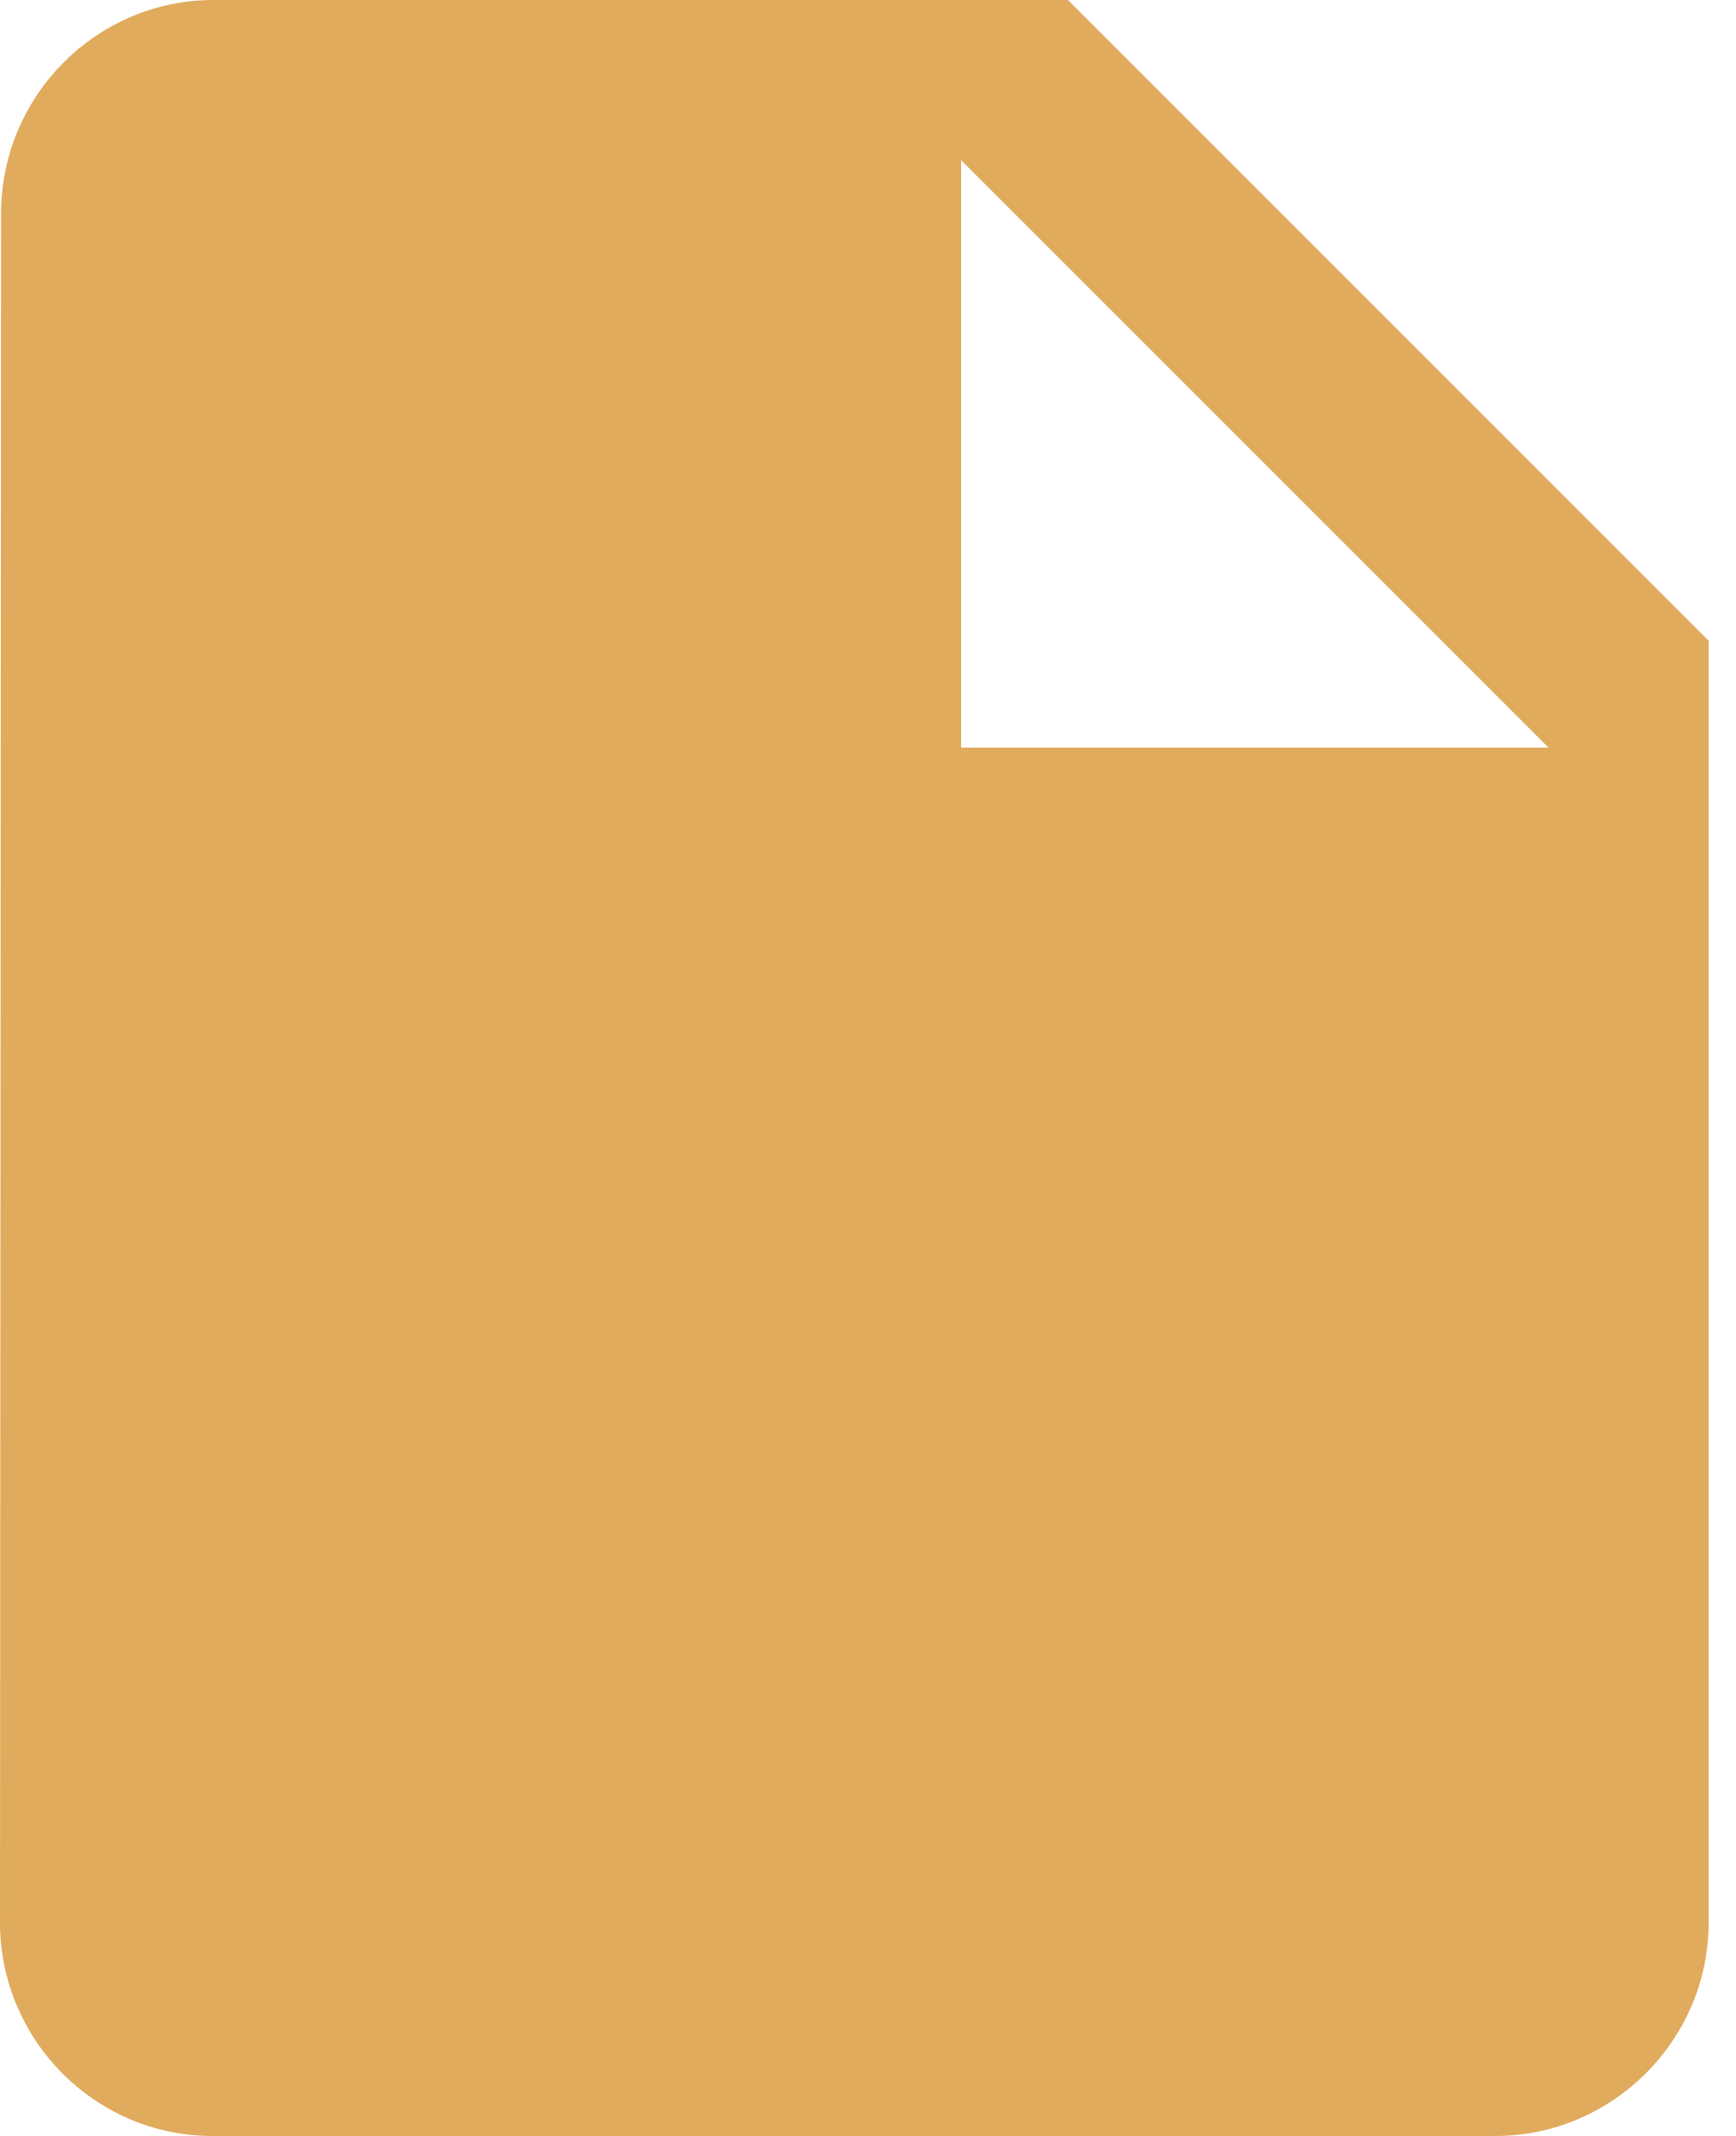
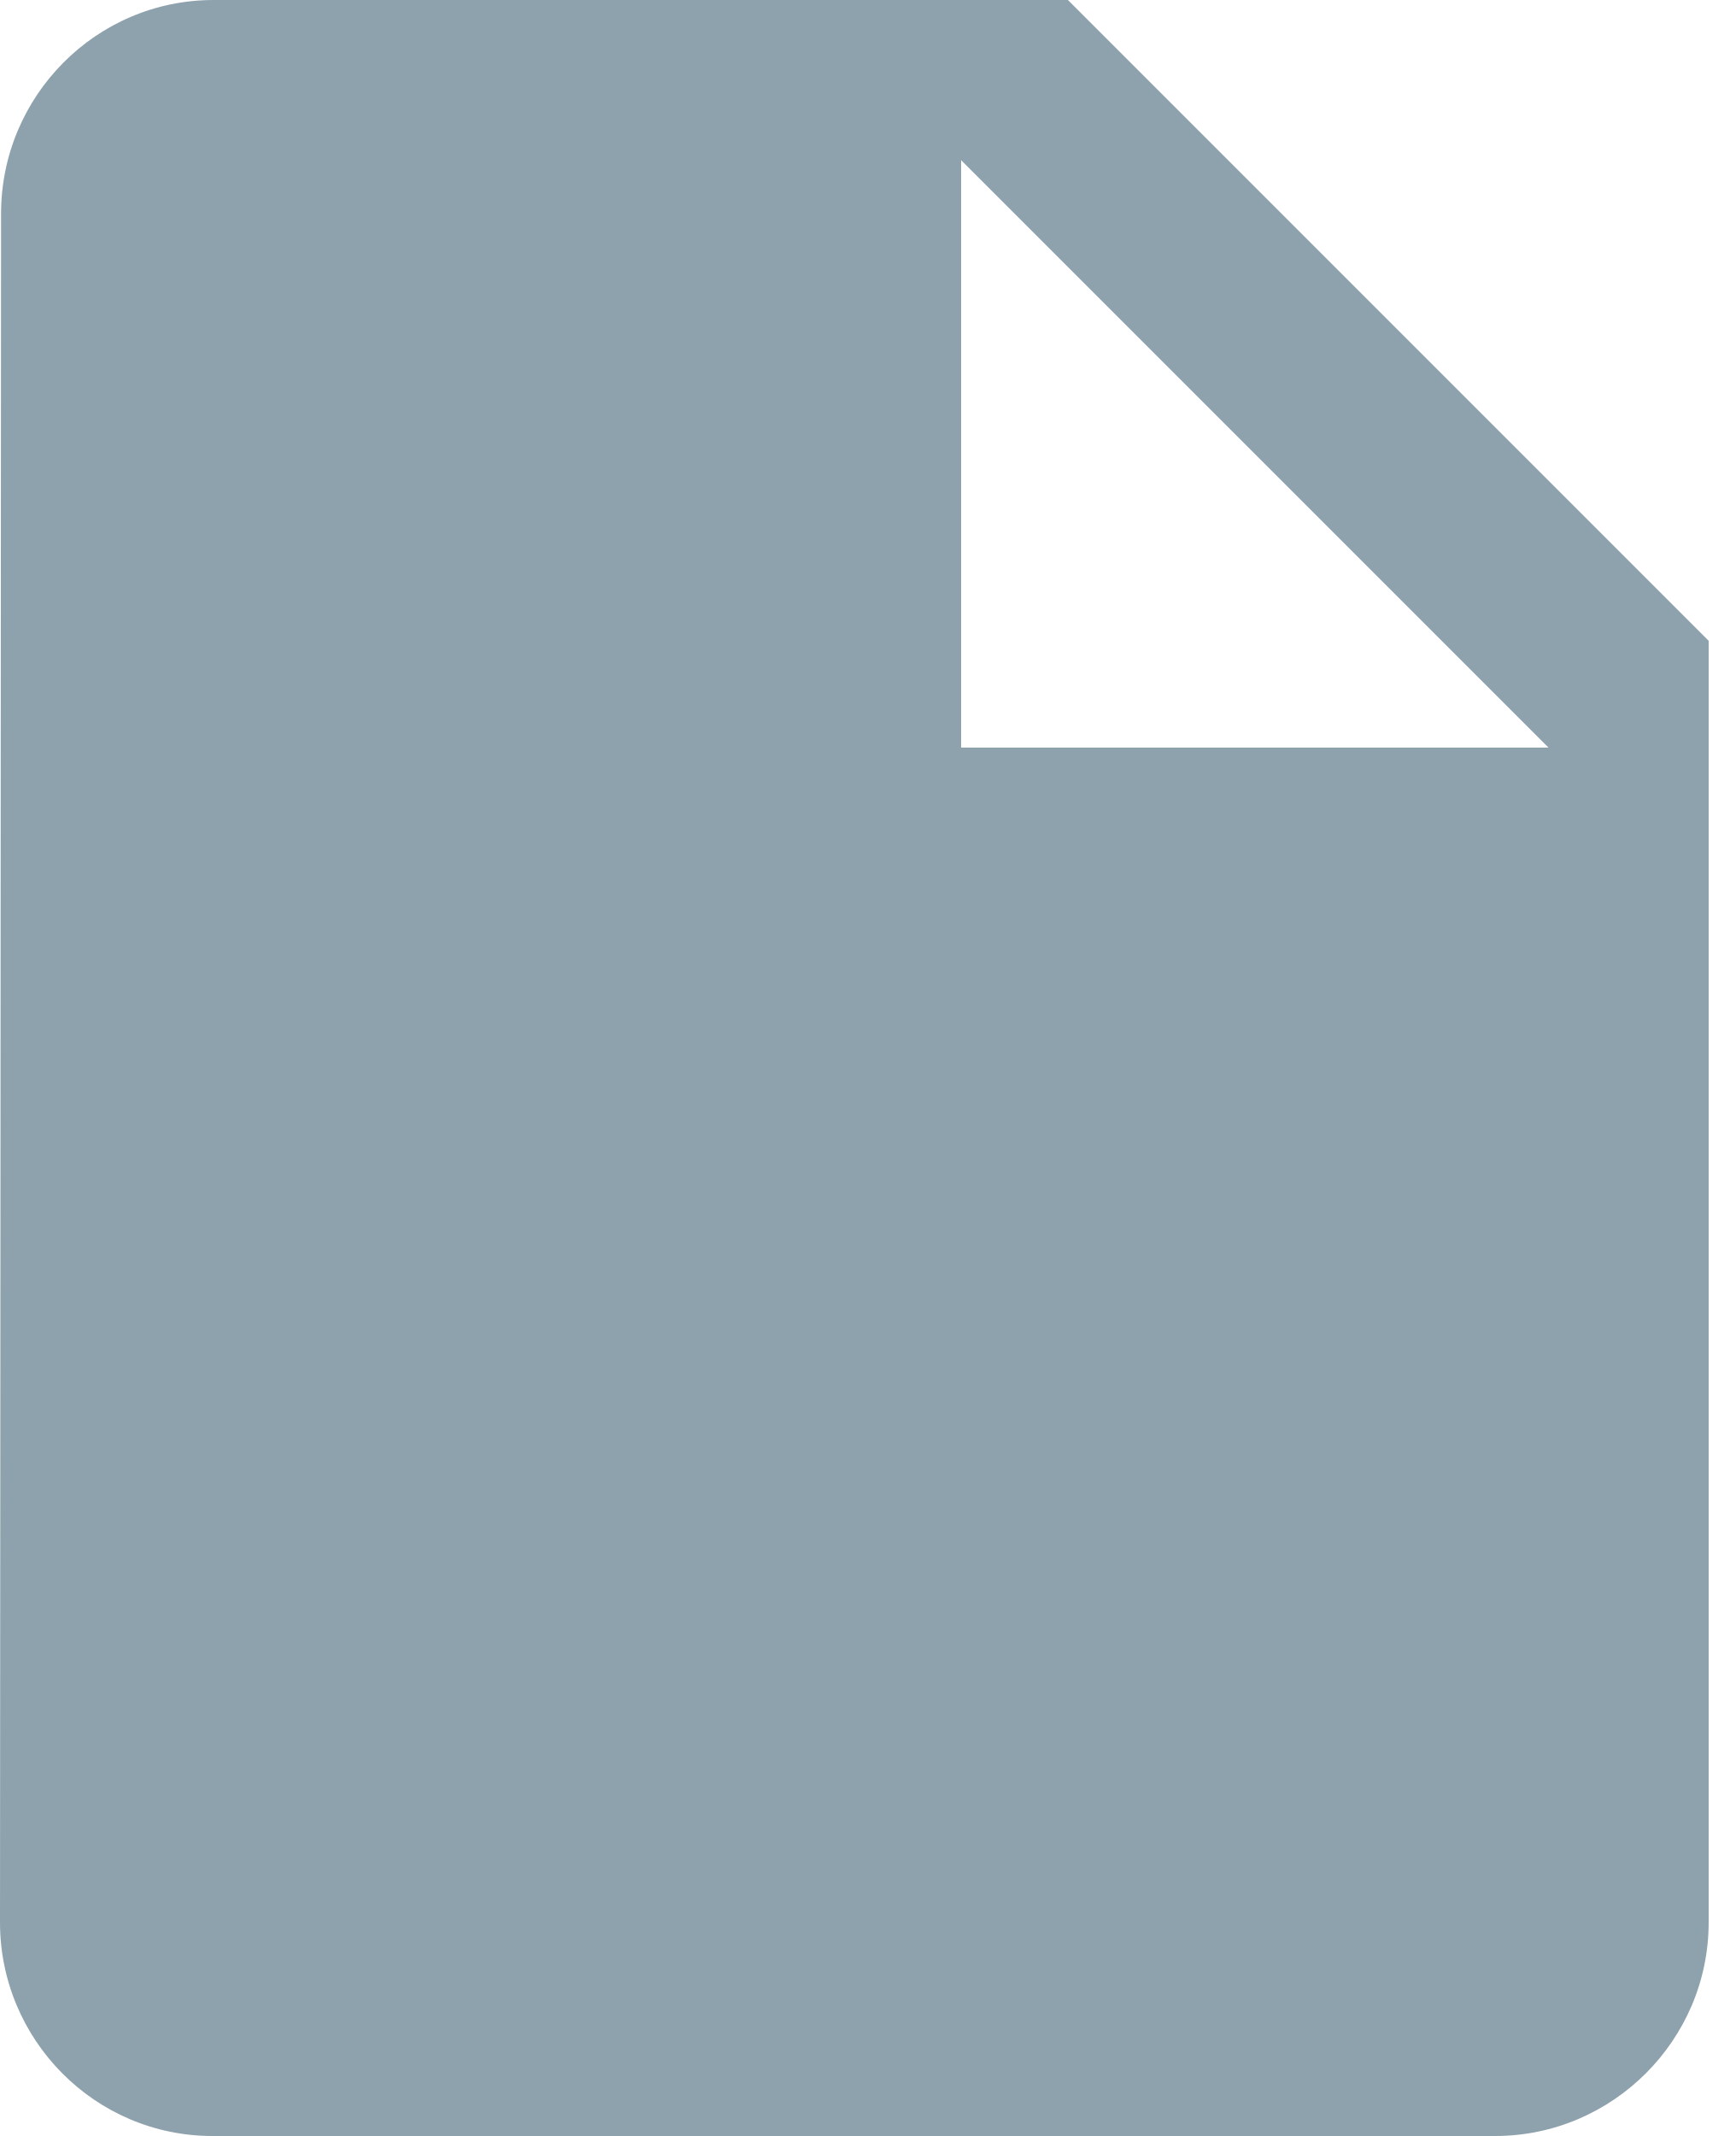
<svg xmlns="http://www.w3.org/2000/svg" width="13" height="16" viewBox="0 0 13 16" fill="none">
-   <path d="M1.6 0C0.72 0 0.008 0.72 0.008 1.6L0 14.4C0 15.28 0.712 16 1.592 16H11.2C12.08 16 12.8 15.28 12.8 14.4V4.8L8 0H1.6ZM7.2 5.6V1.2L11.6 5.6H7.2Z" fill="#E0AB5C" />
+   <path d="M1.6 0C0.72 0 0.008 0.72 0.008 1.6L0 14.4C0 15.28 0.712 16 1.592 16H11.2C12.08 16 12.8 15.28 12.8 14.4V4.8L8 0H1.6ZM7.2 5.6V1.2L11.6 5.6H7.2Z" fill="#8ea2ad" />
</svg>
